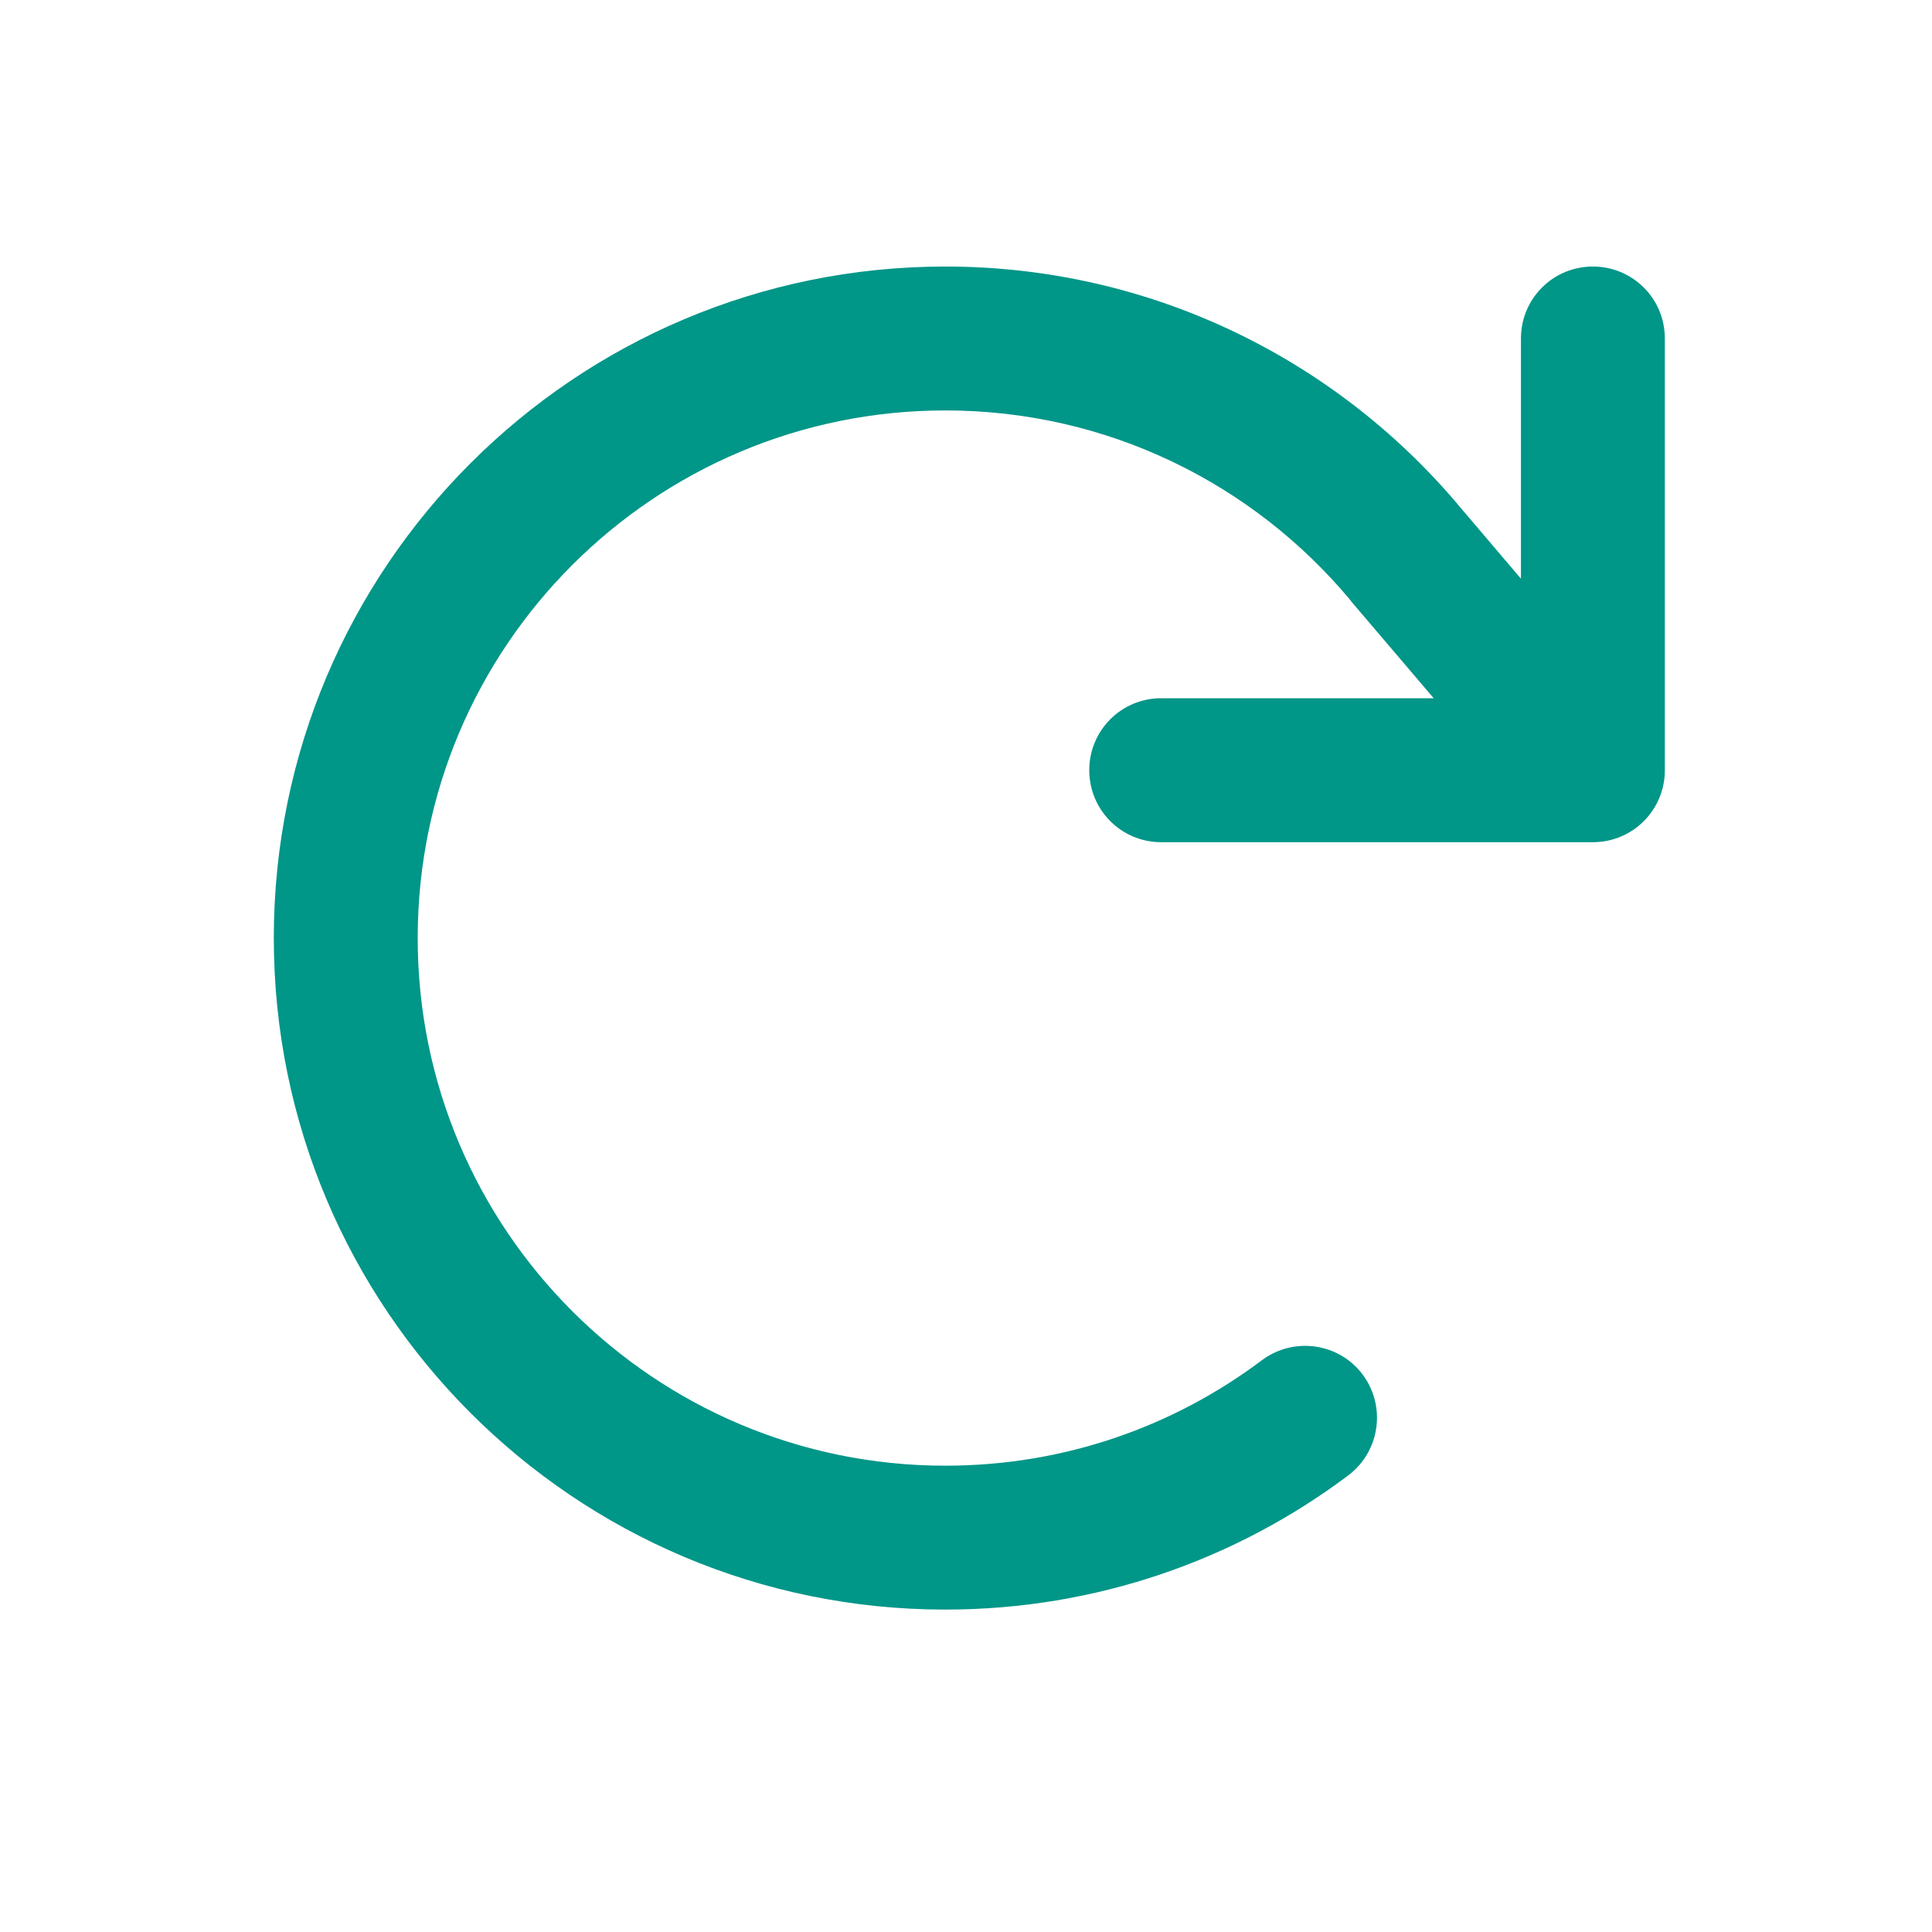
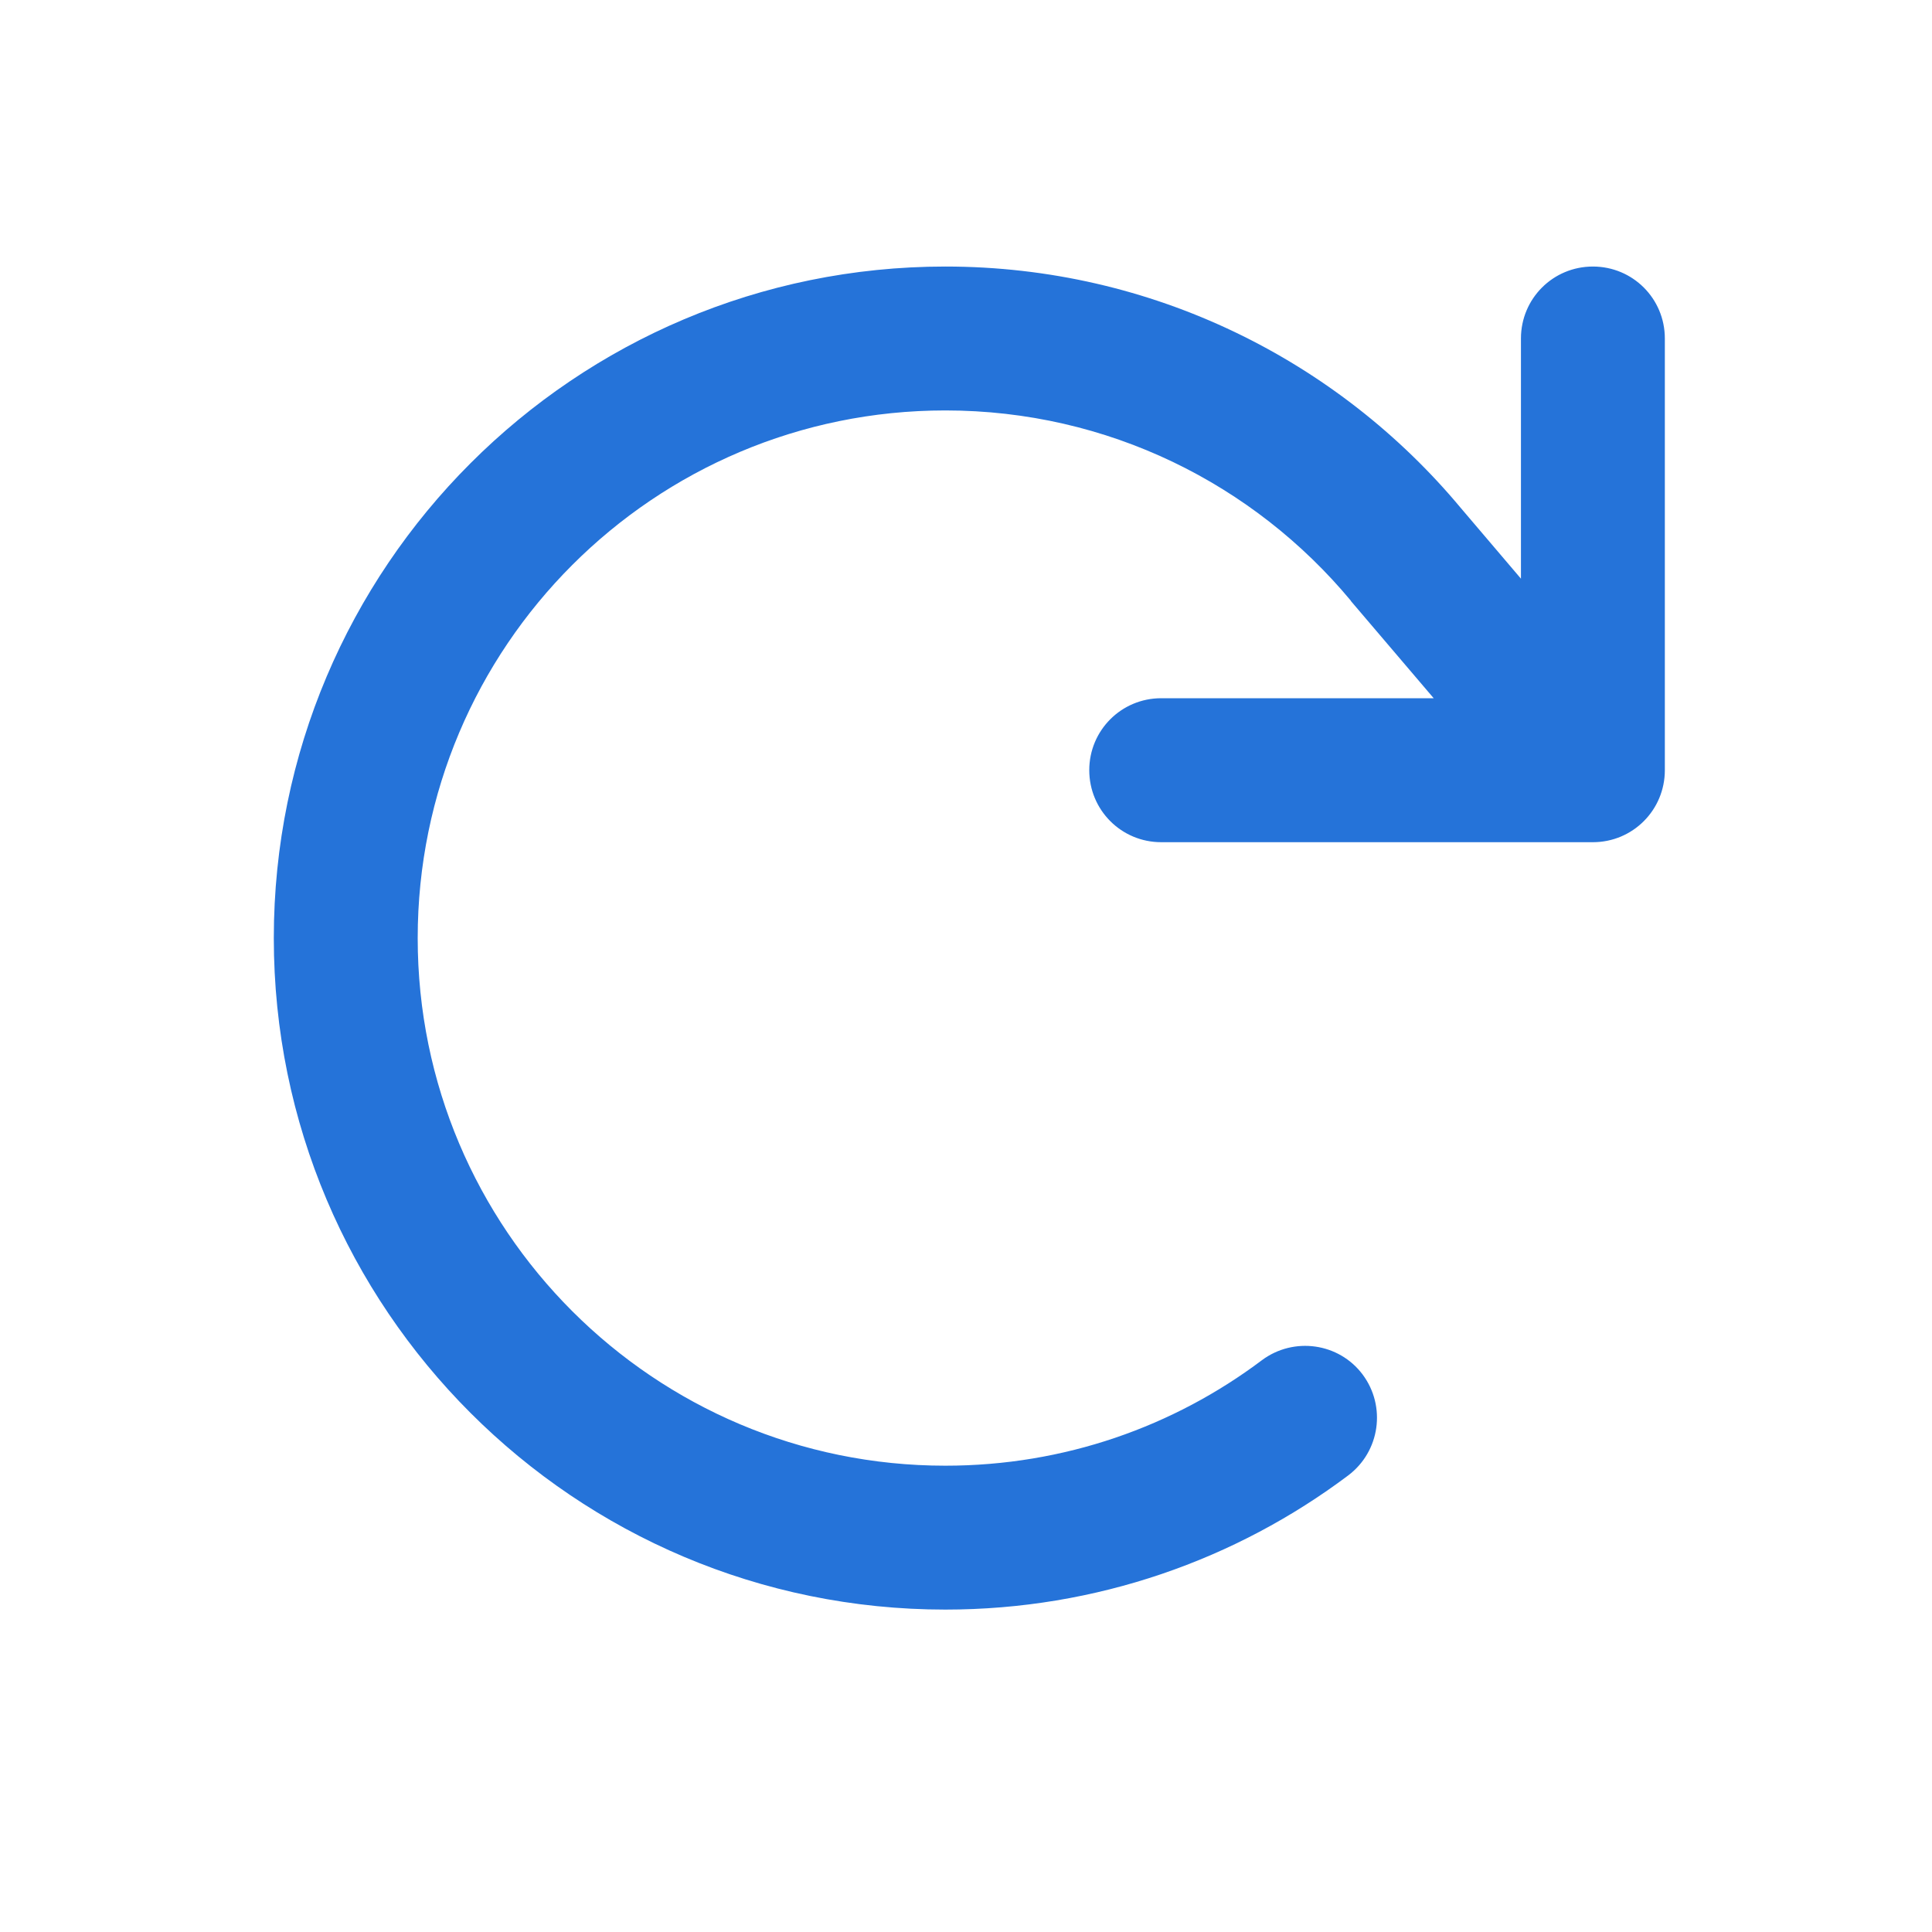
<svg xmlns="http://www.w3.org/2000/svg" width="25" height="25" viewBox="0 0 25 25" fill="none">
-   <path d="M20.612 10.898C21.128 10.898 21.543 10.482 21.543 9.966V4.38C21.543 3.864 21.128 3.449 20.612 3.449C20.096 3.449 19.681 3.864 19.681 4.38V7.488L18.905 6.576C17.315 4.667 14.913 3.449 12.233 3.449C7.434 3.449 3.543 7.34 3.543 12.139C3.543 16.938 7.434 20.828 12.233 20.828C14.188 20.828 15.996 20.181 17.447 19.091C17.858 18.78 17.939 18.198 17.633 17.787C17.326 17.376 16.741 17.294 16.329 17.601C15.189 18.458 13.773 18.966 12.233 18.966C8.462 18.966 5.405 15.91 5.405 12.139C5.405 8.368 8.462 5.311 12.233 5.311C14.339 5.311 16.225 6.266 17.478 7.771L17.482 7.779L18.552 9.035H15.026C14.51 9.035 14.095 9.451 14.095 9.966C14.095 10.482 14.51 10.898 15.026 10.898H20.612Z" fill="#009688" />
+   <path d="M20.612 10.898C21.128 10.898 21.543 10.482 21.543 9.966V4.38C21.543 3.864 21.128 3.449 20.612 3.449C20.096 3.449 19.681 3.864 19.681 4.38V7.488L18.905 6.576C17.315 4.667 14.913 3.449 12.233 3.449C7.434 3.449 3.543 7.34 3.543 12.139C3.543 16.938 7.434 20.828 12.233 20.828C14.188 20.828 15.996 20.181 17.447 19.091C17.858 18.78 17.939 18.198 17.633 17.787C17.326 17.376 16.741 17.294 16.329 17.601C15.189 18.458 13.773 18.966 12.233 18.966C8.462 18.966 5.405 15.91 5.405 12.139C5.405 8.368 8.462 5.311 12.233 5.311C14.339 5.311 16.225 6.266 17.478 7.771L17.482 7.779L18.552 9.035H15.026C14.51 9.035 14.095 9.451 14.095 9.966C14.095 10.482 14.51 10.898 15.026 10.898H20.612Z" fill="#2573D9" />
</svg>
